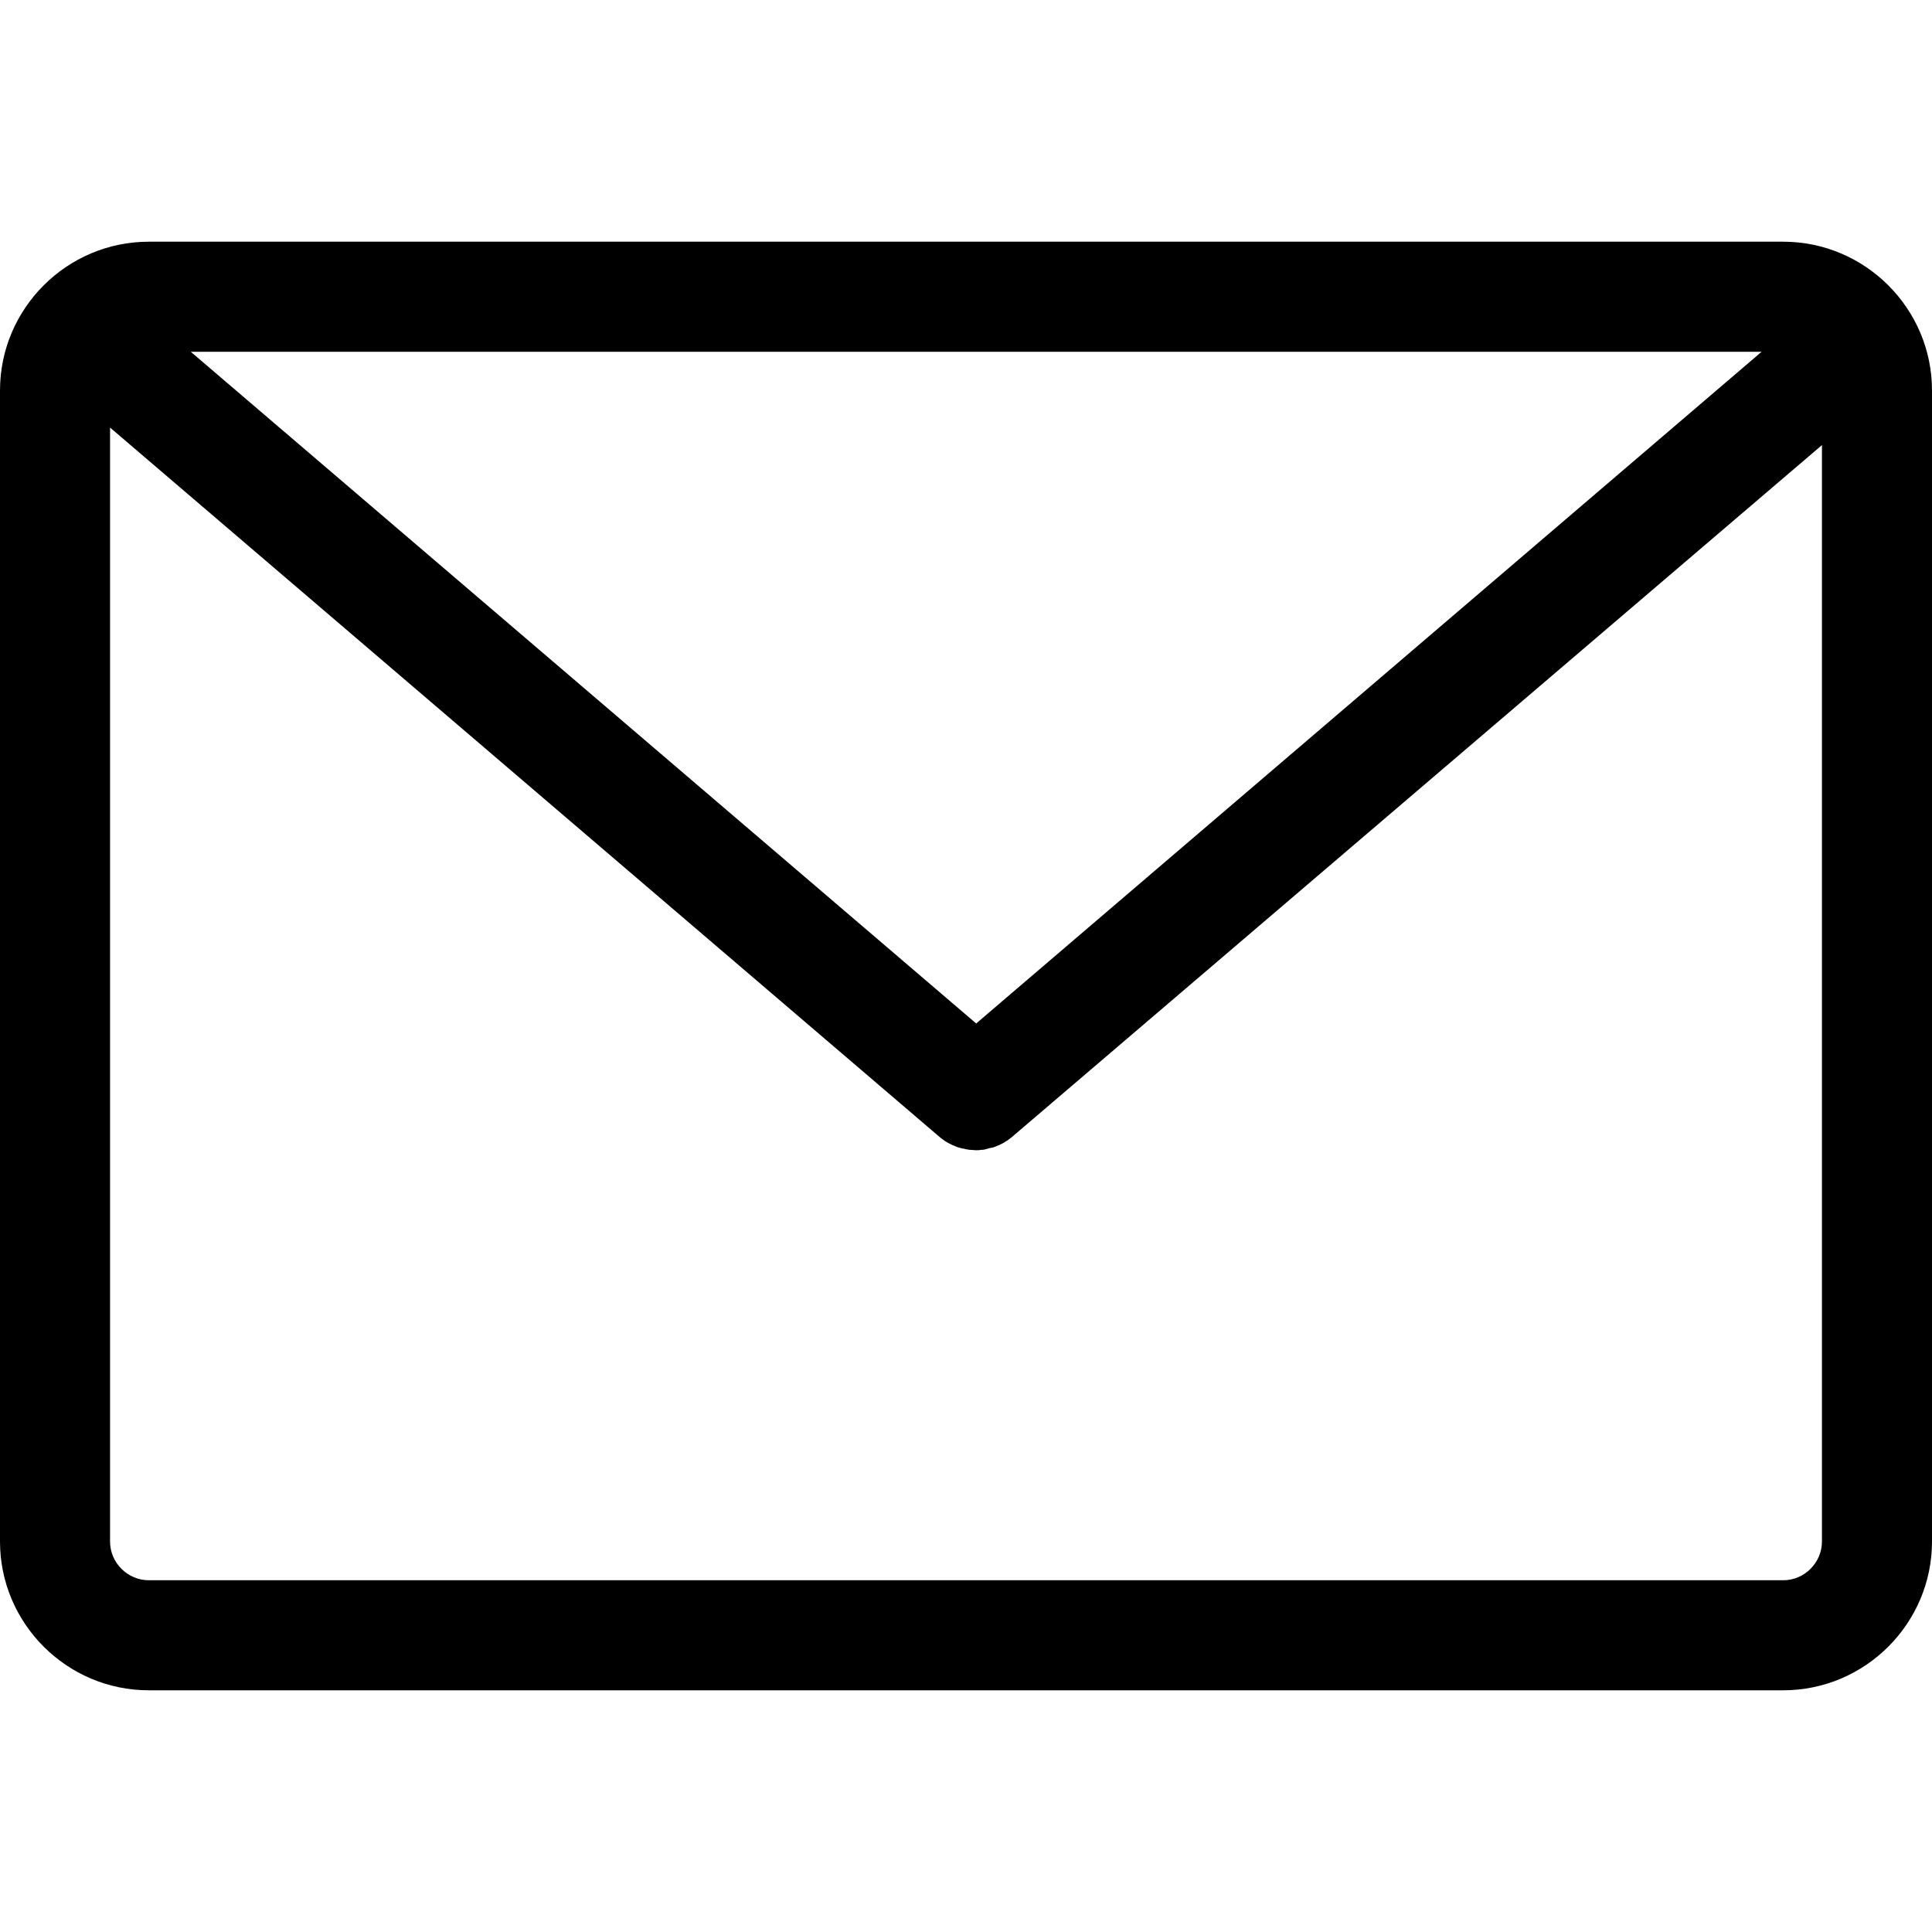
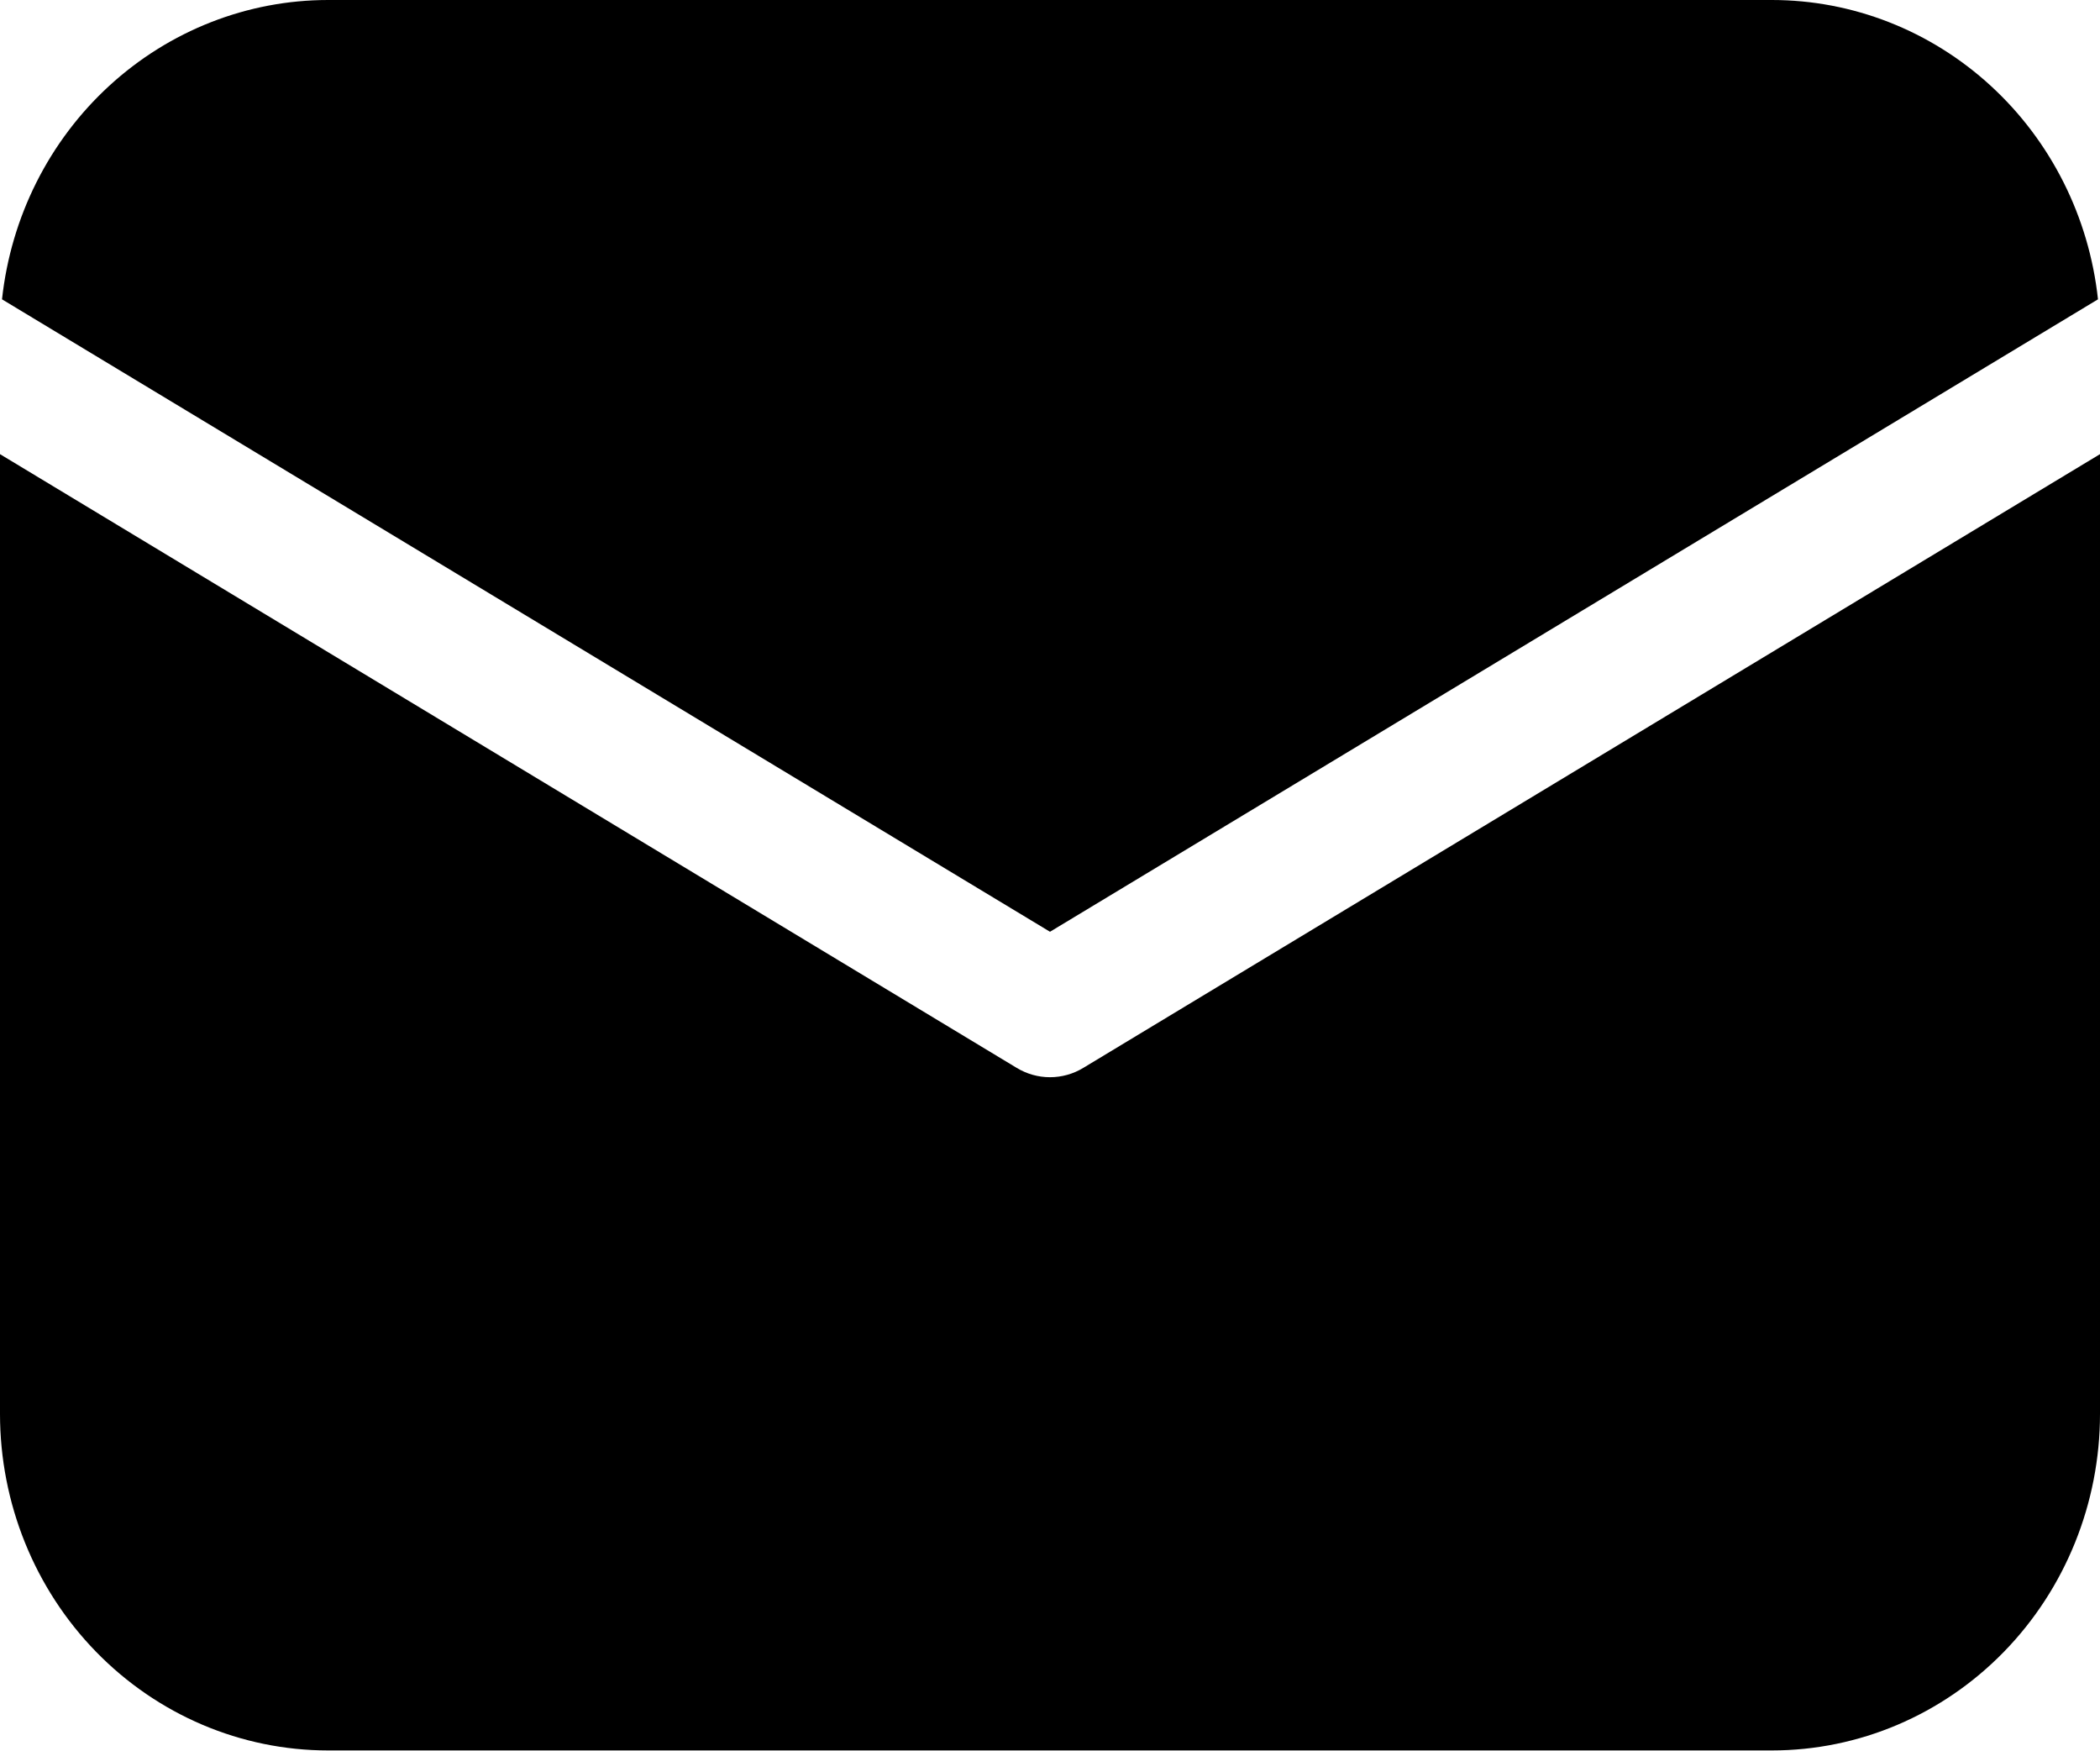
- <svg xmlns="http://www.w3.org/2000/svg" version="1.1" id="Capa_1" x="0px" y="0px" viewBox="0 0 474 474" style="enable-background:new 0 0 474 474;" xml:space="preserve">
-   <g>
-     <path d="M437.5,59.3h-401C16.4,59.3,0,75.7,0,95.8v282.4c0,20.1,16.4,36.5,36.5,36.5h401c20.1,0,36.5-16.4,36.5-36.5V95.8   C474,75.7,457.6,59.3,437.5,59.3z M432.2,86.3L239.5,251.1L46.8,86.3H432.2z M447,378.2c0,5.2-4.3,9.5-9.5,9.5h-401   c-5.2,0-9.5-4.3-9.5-9.5V104.9l203.7,174.2c0.1,0.1,0.3,0.2,0.4,0.3c0.1,0.1,0.3,0.2,0.4,0.3c0.3,0.2,0.5,0.4,0.8,0.5   c0.1,0.1,0.2,0.1,0.3,0.2c0.4,0.2,0.8,0.4,1.2,0.6c0.1,0,0.2,0.1,0.3,0.1c0.3,0.1,0.6,0.3,1,0.4c0.1,0,0.3,0.1,0.4,0.1   c0.3,0.1,0.6,0.2,0.9,0.2c0.1,0,0.3,0.1,0.4,0.1c0.3,0.1,0.7,0.1,1,0.2c0.1,0,0.2,0,0.3,0c0.4,0,0.9,0.1,1.3,0.1l0,0l0,0   c0.4,0,0.9,0,1.3-0.1c0.1,0,0.2,0,0.3,0c0.3,0,0.7-0.1,1-0.2c0.1,0,0.3-0.1,0.4-0.1c0.3-0.1,0.6-0.2,0.9-0.2c0.1,0,0.3-0.1,0.4-0.1   c0.3-0.1,0.6-0.2,1-0.4c0.1,0,0.2-0.1,0.3-0.1c0.4-0.2,0.8-0.4,1.2-0.6c0.1-0.1,0.2-0.1,0.3-0.2c0.3-0.2,0.5-0.3,0.8-0.5   c0.1-0.1,0.3-0.2,0.4-0.3c0.1-0.1,0.3-0.2,0.4-0.3L447,109.2V378.2z" />
-   </g>
-   <g>
- </g>
-   <g>
- </g>
-   <g>
- </g>
-   <g>
- </g>
-   <g>
- </g>
-   <g>
- </g>
-   <g>
- </g>
-   <g>
- </g>
-   <g>
- </g>
-   <g>
- </g>
-   <g>
- </g>
-   <g>
- </g>
-   <g>
- </g>
-   <g>
- </g>
-   <g>
- </g>
+ <svg xmlns="http://www.w3.org/2000/svg" width="24" height="20" viewBox="0 0 24 20" fill="none">
+   <path d="M24 5.189V16.154C24 17.174 23.605 18.152 22.902 18.873C22.198 19.595 21.245 20 20.25 20H3.75C2.755 20 1.802 19.595 1.098 18.873C0.395 18.152 0 17.174 0 16.154V5.189L11.619 12.201C11.734 12.271 11.866 12.308 12 12.308C12.134 12.308 12.266 12.271 12.381 12.201L24 5.189ZM20.25 4.76195e-08C21.173 -0 22.063 0.349 22.751 0.98C23.439 1.611 23.875 2.479 23.977 3.42L12 10.646L0.023 3.42C0.125 2.479 0.561 1.611 1.249 0.98C1.937 0.349 2.827 -0 3.75 4.76195e-08H20.25Z" fill="black" />
</svg>
